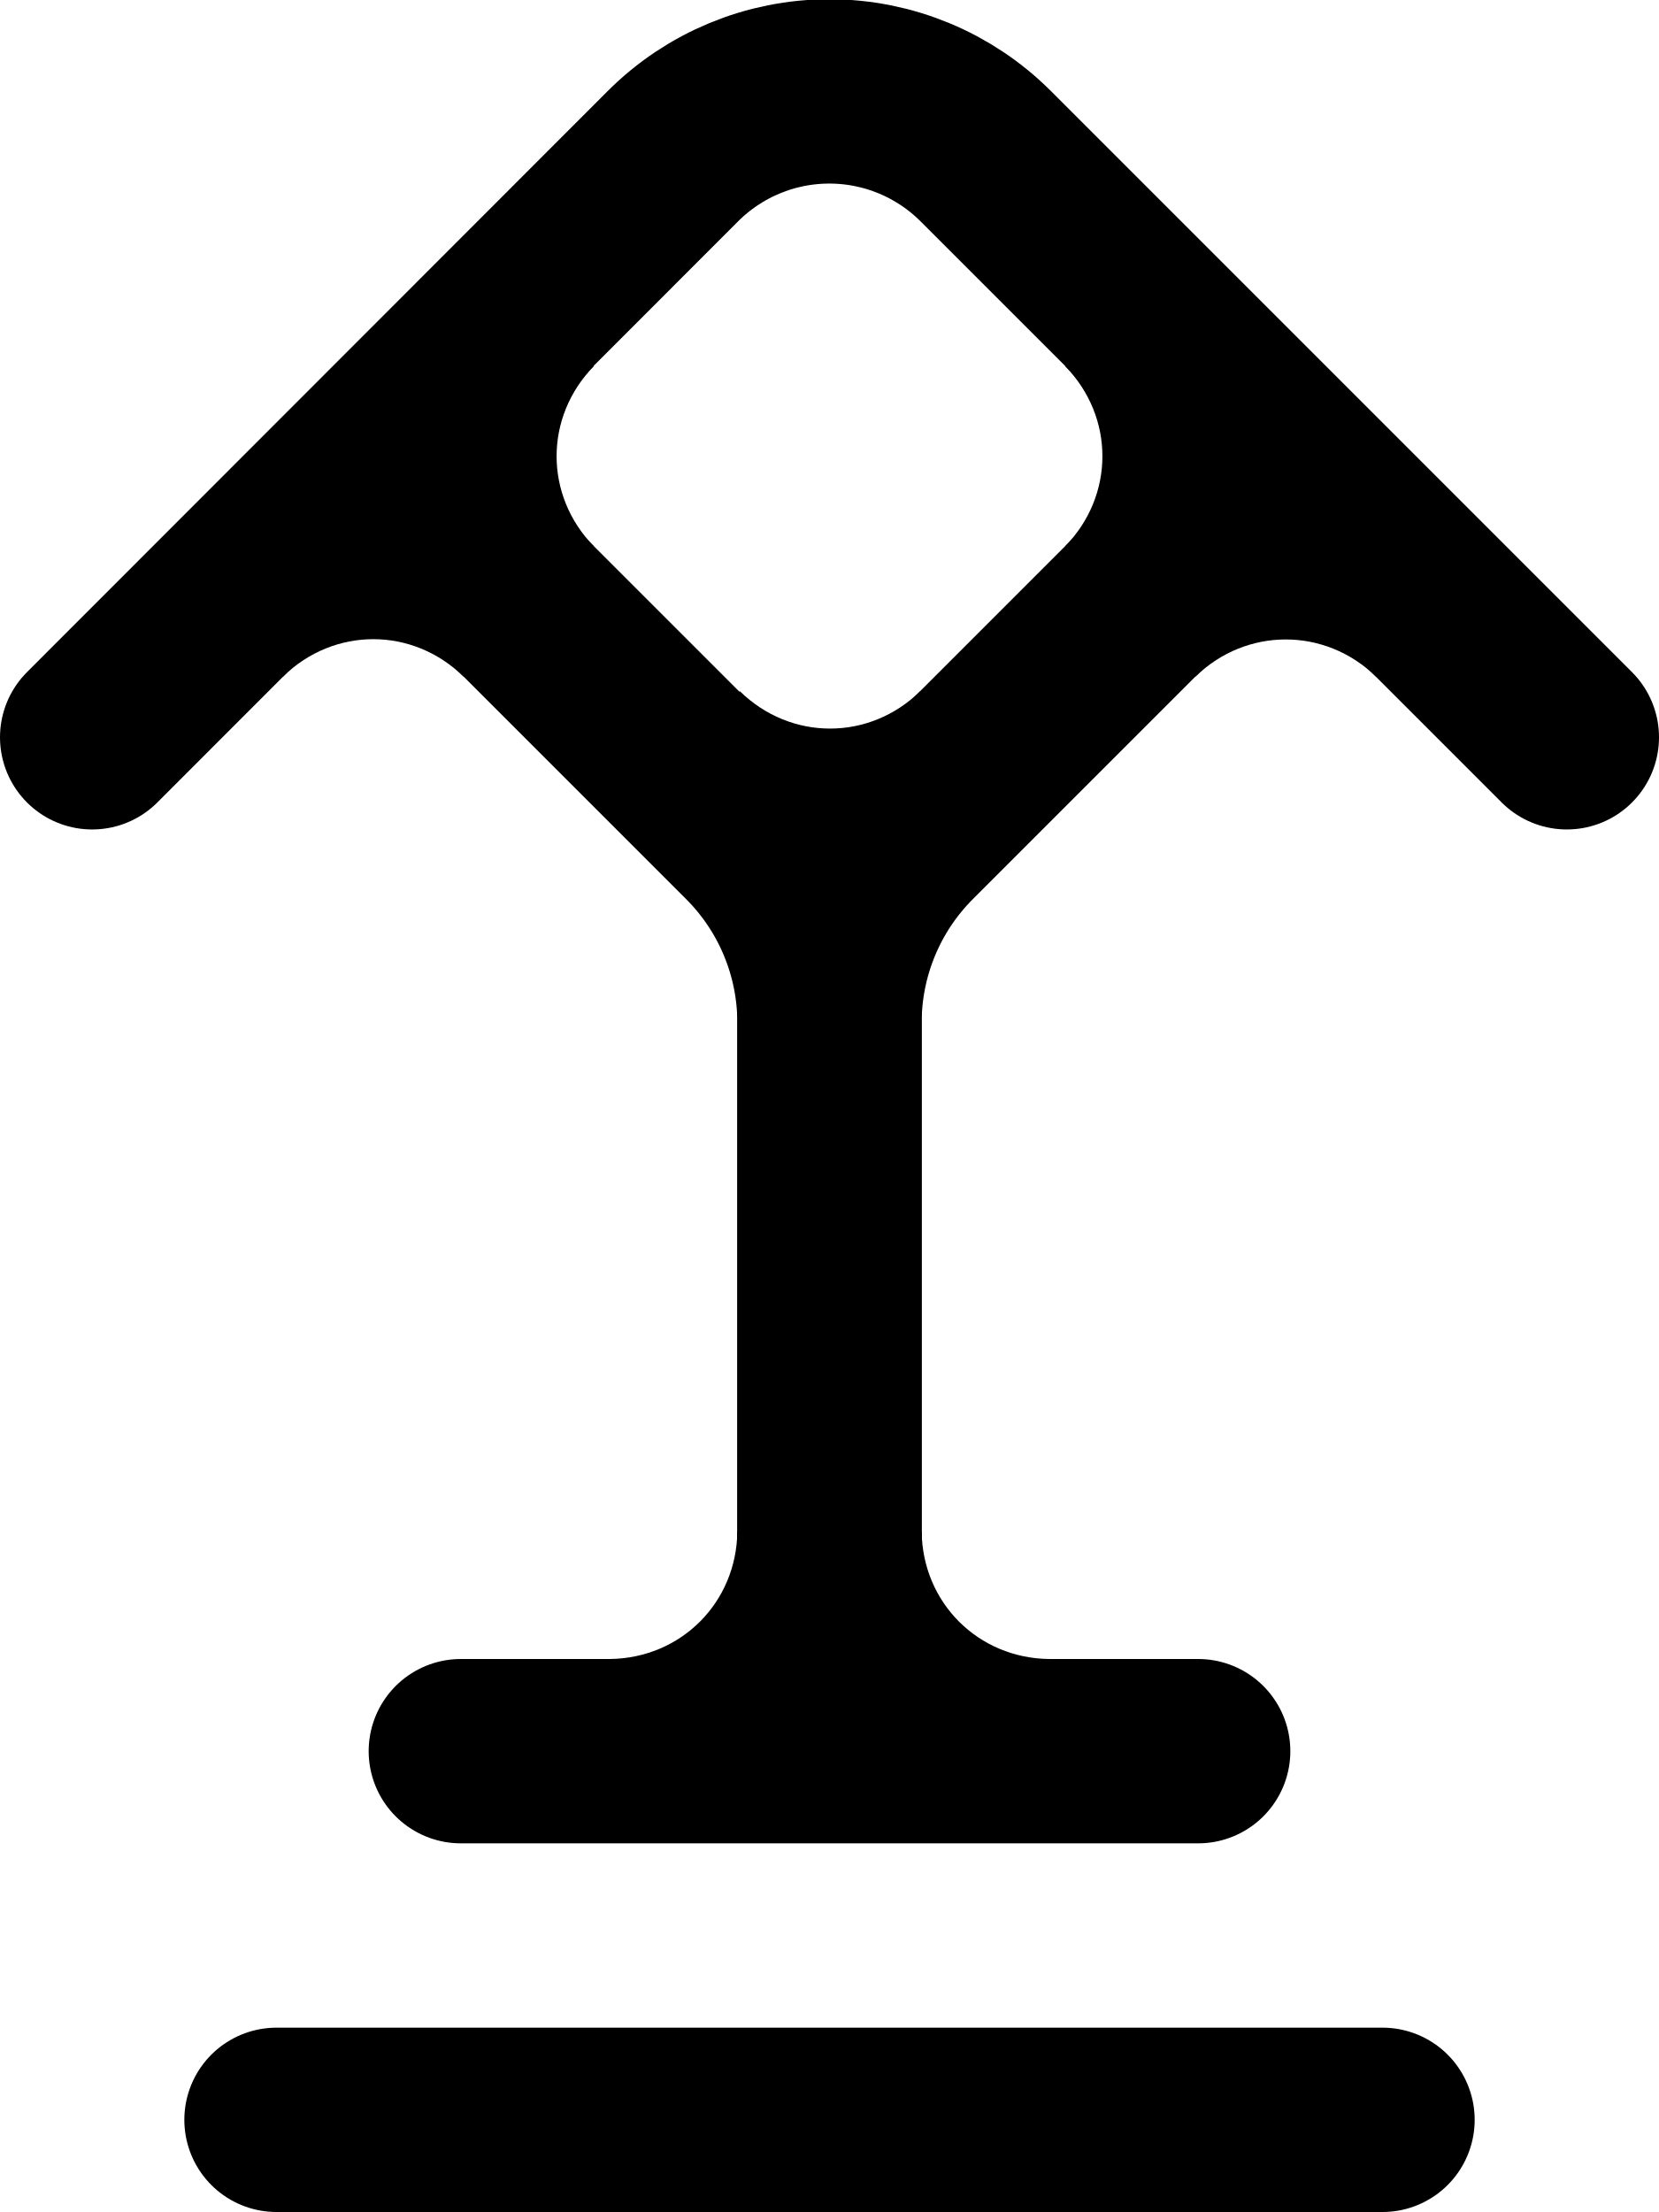
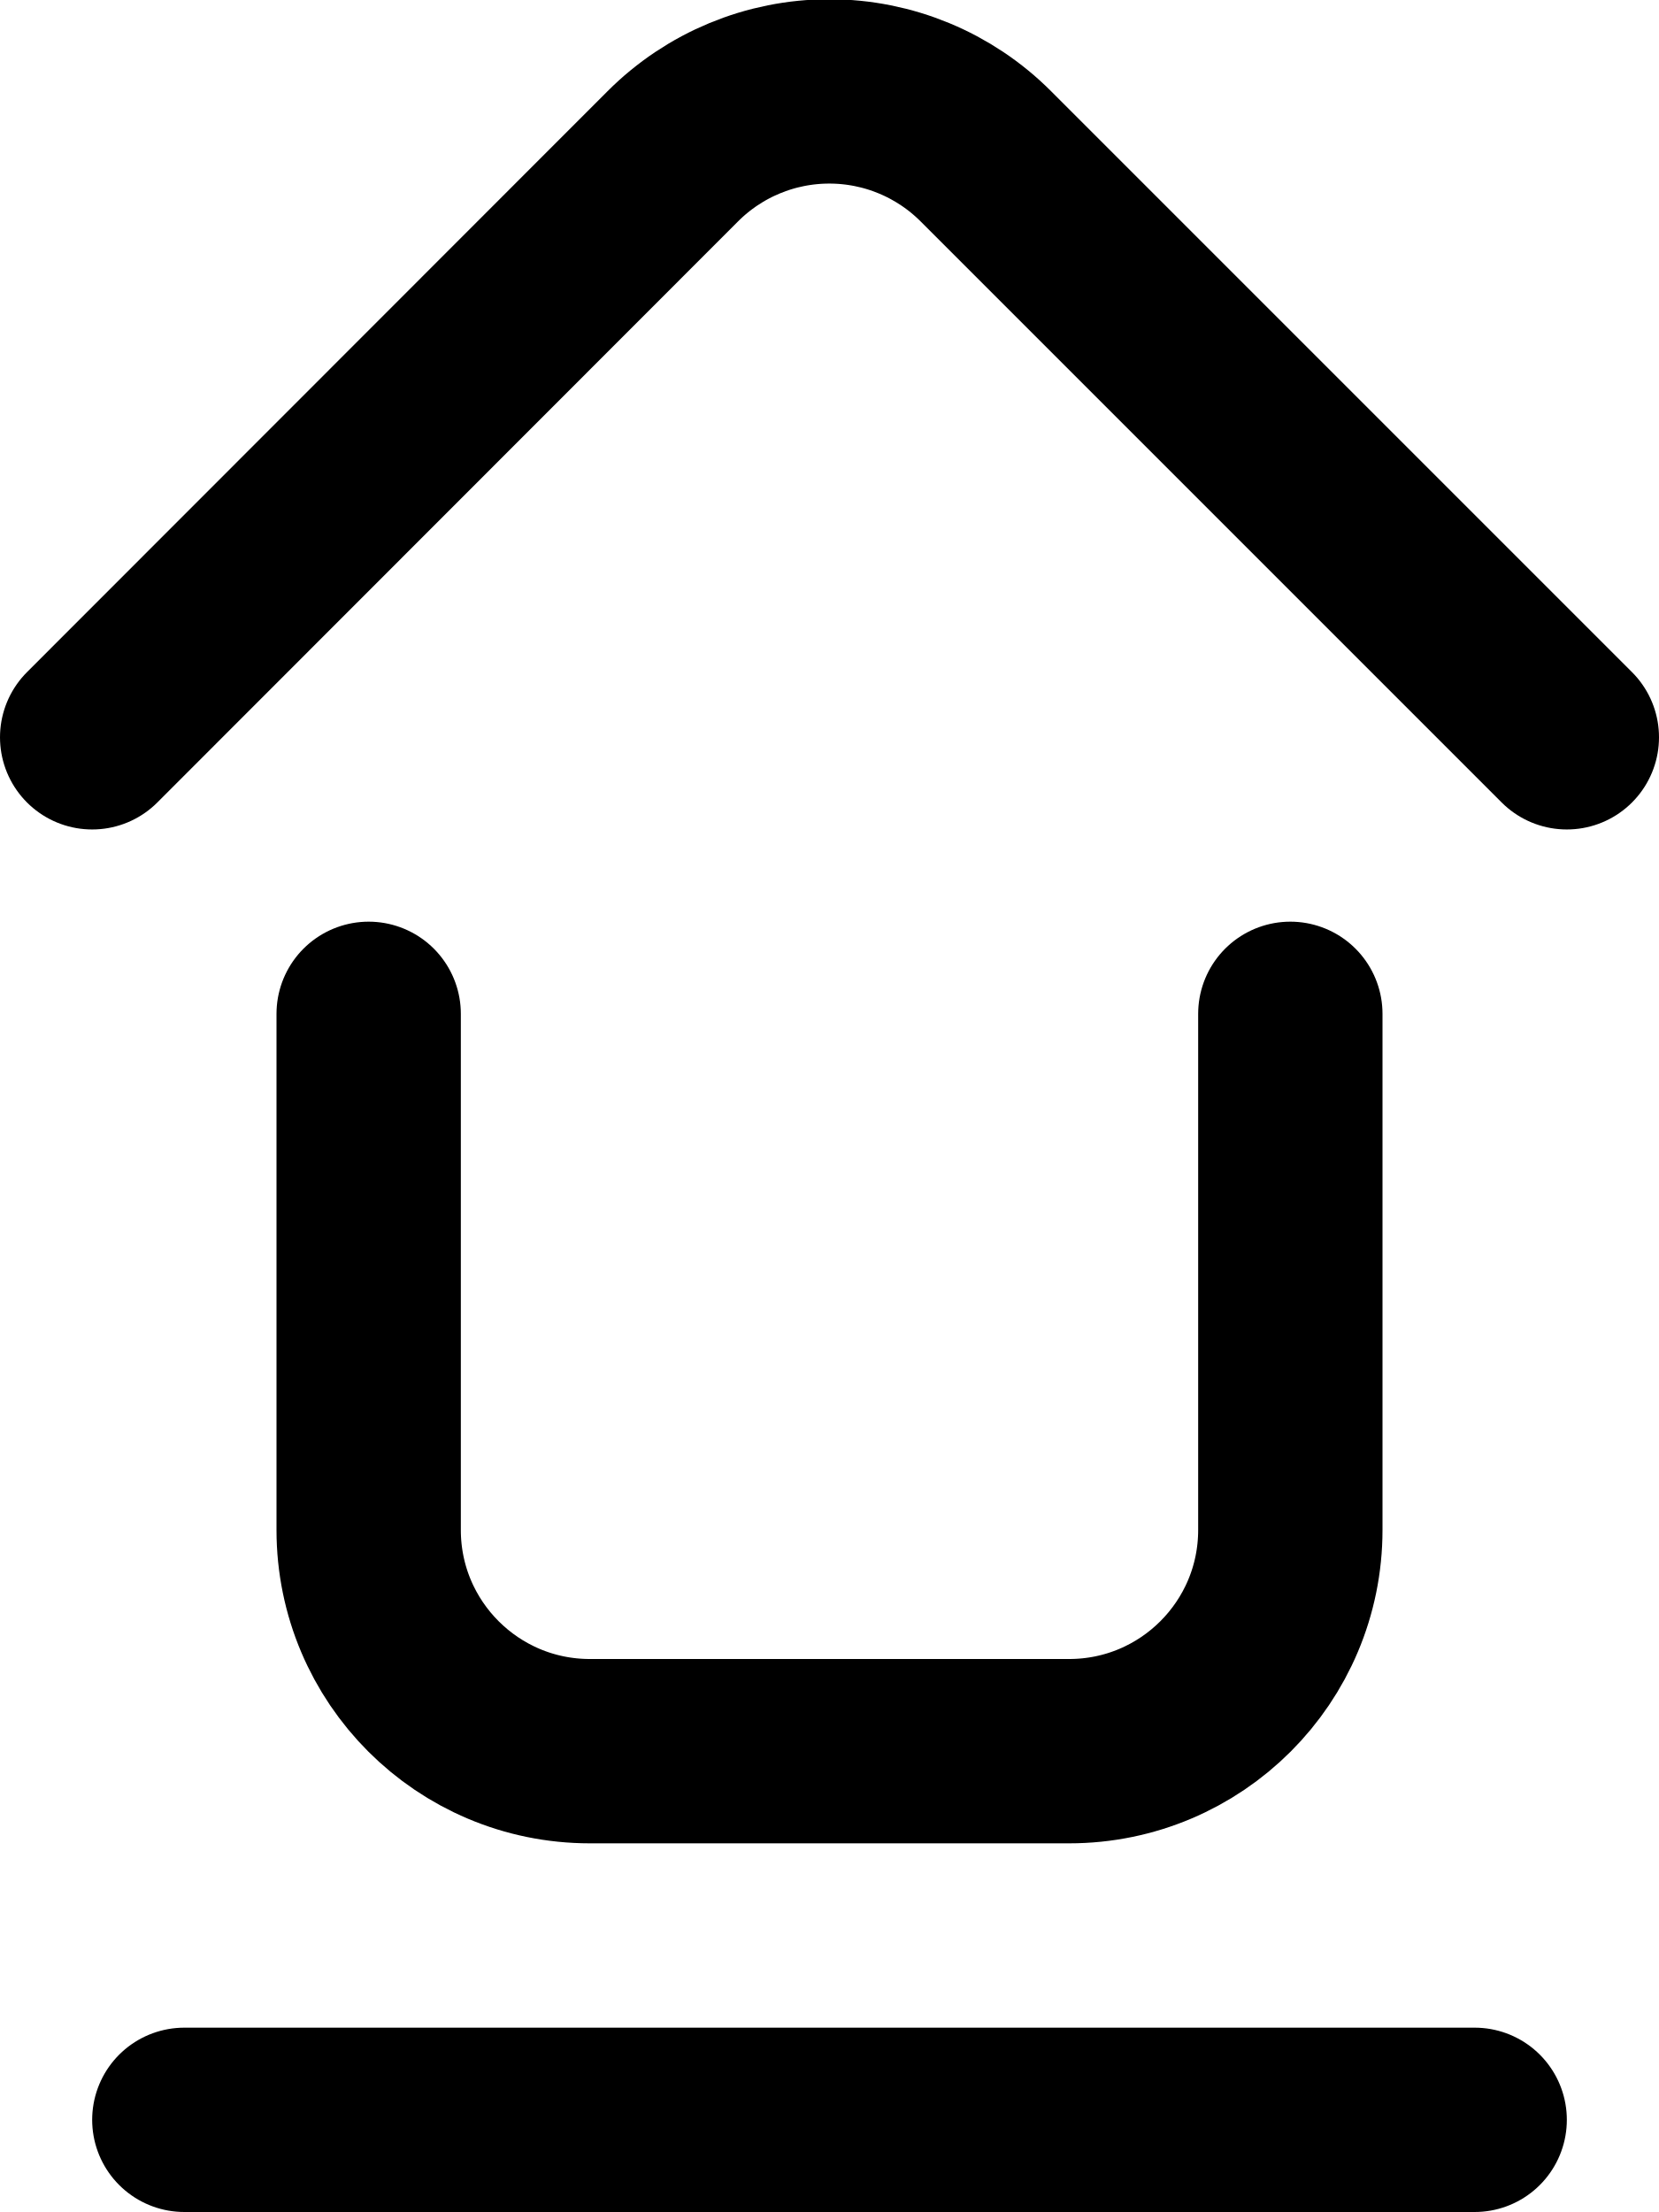
<svg xmlns="http://www.w3.org/2000/svg" width="4.5" height="6" viewBox="0 0 4.5 6" version="1.1" id="svg1">
  <defs id="defs1">
    </defs>
  <g id="layer1">
-     <path style="fill:#000000;stroke:#000000;stroke-width:0.5;stroke-linecap:round;stroke-linejoin:round;stroke-opacity:1;paint-order:fill markers stroke" d="m 1.25,4.75 h 2" id="path2" />
-     <path style="fill:#000000;stroke:#000000;stroke-width:0.5;stroke-linecap:round;stroke-linejoin:round;stroke-opacity:1;paint-order:fill markers stroke" d="m 0.75,5.75 h 3" id="path2-3" />
-     <path id="rect5-5-8" style="fill:#000000;fill-opacity:1;stroke:none;stroke-width:2;stroke-linecap:round;stroke-opacity:1;paint-order:fill markers stroke" d="M 2.25,4.75 2.25,4.154 H 2 C 1.998,4.347 1.847,4.498 1.654,4.5 l -4e-7,0.25 z" />
-     <path id="rect5-5" style="fill:#000000;fill-opacity:1;stroke:none;stroke-width:2;stroke-linecap:round;stroke-opacity:1;paint-order:fill markers stroke" d="m 2.25,4.75 2e-7,-0.596 H 2.5 C 2.502,4.347 2.653,4.498 2.846,4.5 l 4e-7,0.25 z" />
-     <path style="fill:none;fill-opacity:1;stroke:#000000;stroke-width:0.5;stroke-linecap:round;stroke-linejoin:round;stroke-dasharray:none;stroke-opacity:1;paint-order:stroke fill markers" d="M 8.25,10.75 6.674,9.174 a 0.6,0.6 0 0 0 -0.849,0 L 4.25,10.75" id="path3" transform="translate(-4,-8.750099)" />
-     <path style="fill:none;stroke:#000000;stroke-width:0.5;stroke-linecap:round;stroke-linejoin:round;stroke-opacity:1;paint-order:fill markers stroke" d="M 5.646,8.646 V 9.846 a 0.724,0.724 67.5 0 0 0.212,0.512 l 1.22,1.22" id="path1" transform="rotate(45,13.20875,2.210738)" />
-     <path style="fill:none;stroke:#000000;stroke-width:0.5;stroke-linecap:round;stroke-linejoin:round;stroke-opacity:1;paint-order:fill markers stroke" d="m 4.146,10.146 1.2,0 a 0.724,0.724 22.5 0 1 0.512,0.212 l 1.22,1.22" id="path2-35" transform="rotate(45,13.20875,2.210738)" />
-     <path id="rect5-5-62" style="fill:#000000;fill-opacity:1;stroke:none;stroke-width:2;stroke-linecap:round;stroke-opacity:1;paint-order:fill markers stroke" d="M 1.013,1.237 0.591,1.659 0.768,1.835 c 0.138,-0.135 0.351,-0.135 0.489,1e-7 l 0.177,-0.177 z" />
-     <path id="rect5-5-6" style="fill:#000000;fill-opacity:1;stroke:none;stroke-width:2;stroke-linecap:round;stroke-opacity:1;paint-order:fill markers stroke" d="M 1.013,1.237 1.434,1.659 1.611,1.482 C 1.476,1.344 1.476,1.131 1.611,0.993 L 1.434,0.816 Z" />
-     <path id="rect5-5-6-7" style="fill:#000000;fill-opacity:1;stroke:none;stroke-width:2;stroke-linecap:round;stroke-opacity:1;paint-order:fill markers stroke" d="M 3.487,1.237 3.066,0.816 2.889,0.993 c 0.135,0.138 0.135,0.351 -7e-7,0.489 l 0.177,0.177 z" />
-     <path id="rect5-5-6-7-5" style="fill:#000000;fill-opacity:1;stroke:none;stroke-width:2;stroke-linecap:round;stroke-opacity:1;paint-order:fill markers stroke" d="M 2.252,2.473 2.673,2.052 2.496,1.875 c -0.138,0.135 -0.351,0.135 -0.489,-5e-7 L 1.83,2.052 Z" />
-     <path id="rect5-5-6-7-3" style="fill:#000000;fill-opacity:1;stroke:none;stroke-width:2;stroke-linecap:round;stroke-opacity:1;paint-order:fill markers stroke" d="M 3.487,1.237 3.909,1.659 3.732,1.835 C 3.594,1.701 3.381,1.701 3.243,1.835 L 3.066,1.659 Z" />
+     <path style="fill:none;stroke:#000000;stroke-width:0.5;stroke-linecap:round;stroke-linejoin:round;paint-order:fill markers stroke" d="M 0.5,5.75 H 4" id="path2" />
+     <path style="fill:none;stroke:#000000;stroke-width:0.5;stroke-linecap:round;stroke-linejoin:round;stroke-dasharray:none;paint-order:fill markers stroke" d="M 4.75,2.25 3.174,0.674 a 0.6,0.6 0 0 0 -0.849,0 L 0.75,2.25" id="path1" transform="translate(-0.5,-0.2500889)" />
+     <path style="fill:none;stroke:#000000;stroke-width:0.5;stroke-linecap:round;stroke-linejoin:round;stroke-dasharray:none;paint-order:fill markers stroke" d="m 1.5,2.75 v 1.4 a 0.6,0.6 45 0 0 0.6,0.6 H 3.4 A 0.6,0.6 135 0 0 4,4.15 v -1.4" id="path4" transform="translate(-0.5)" />
  </g>
</svg>
